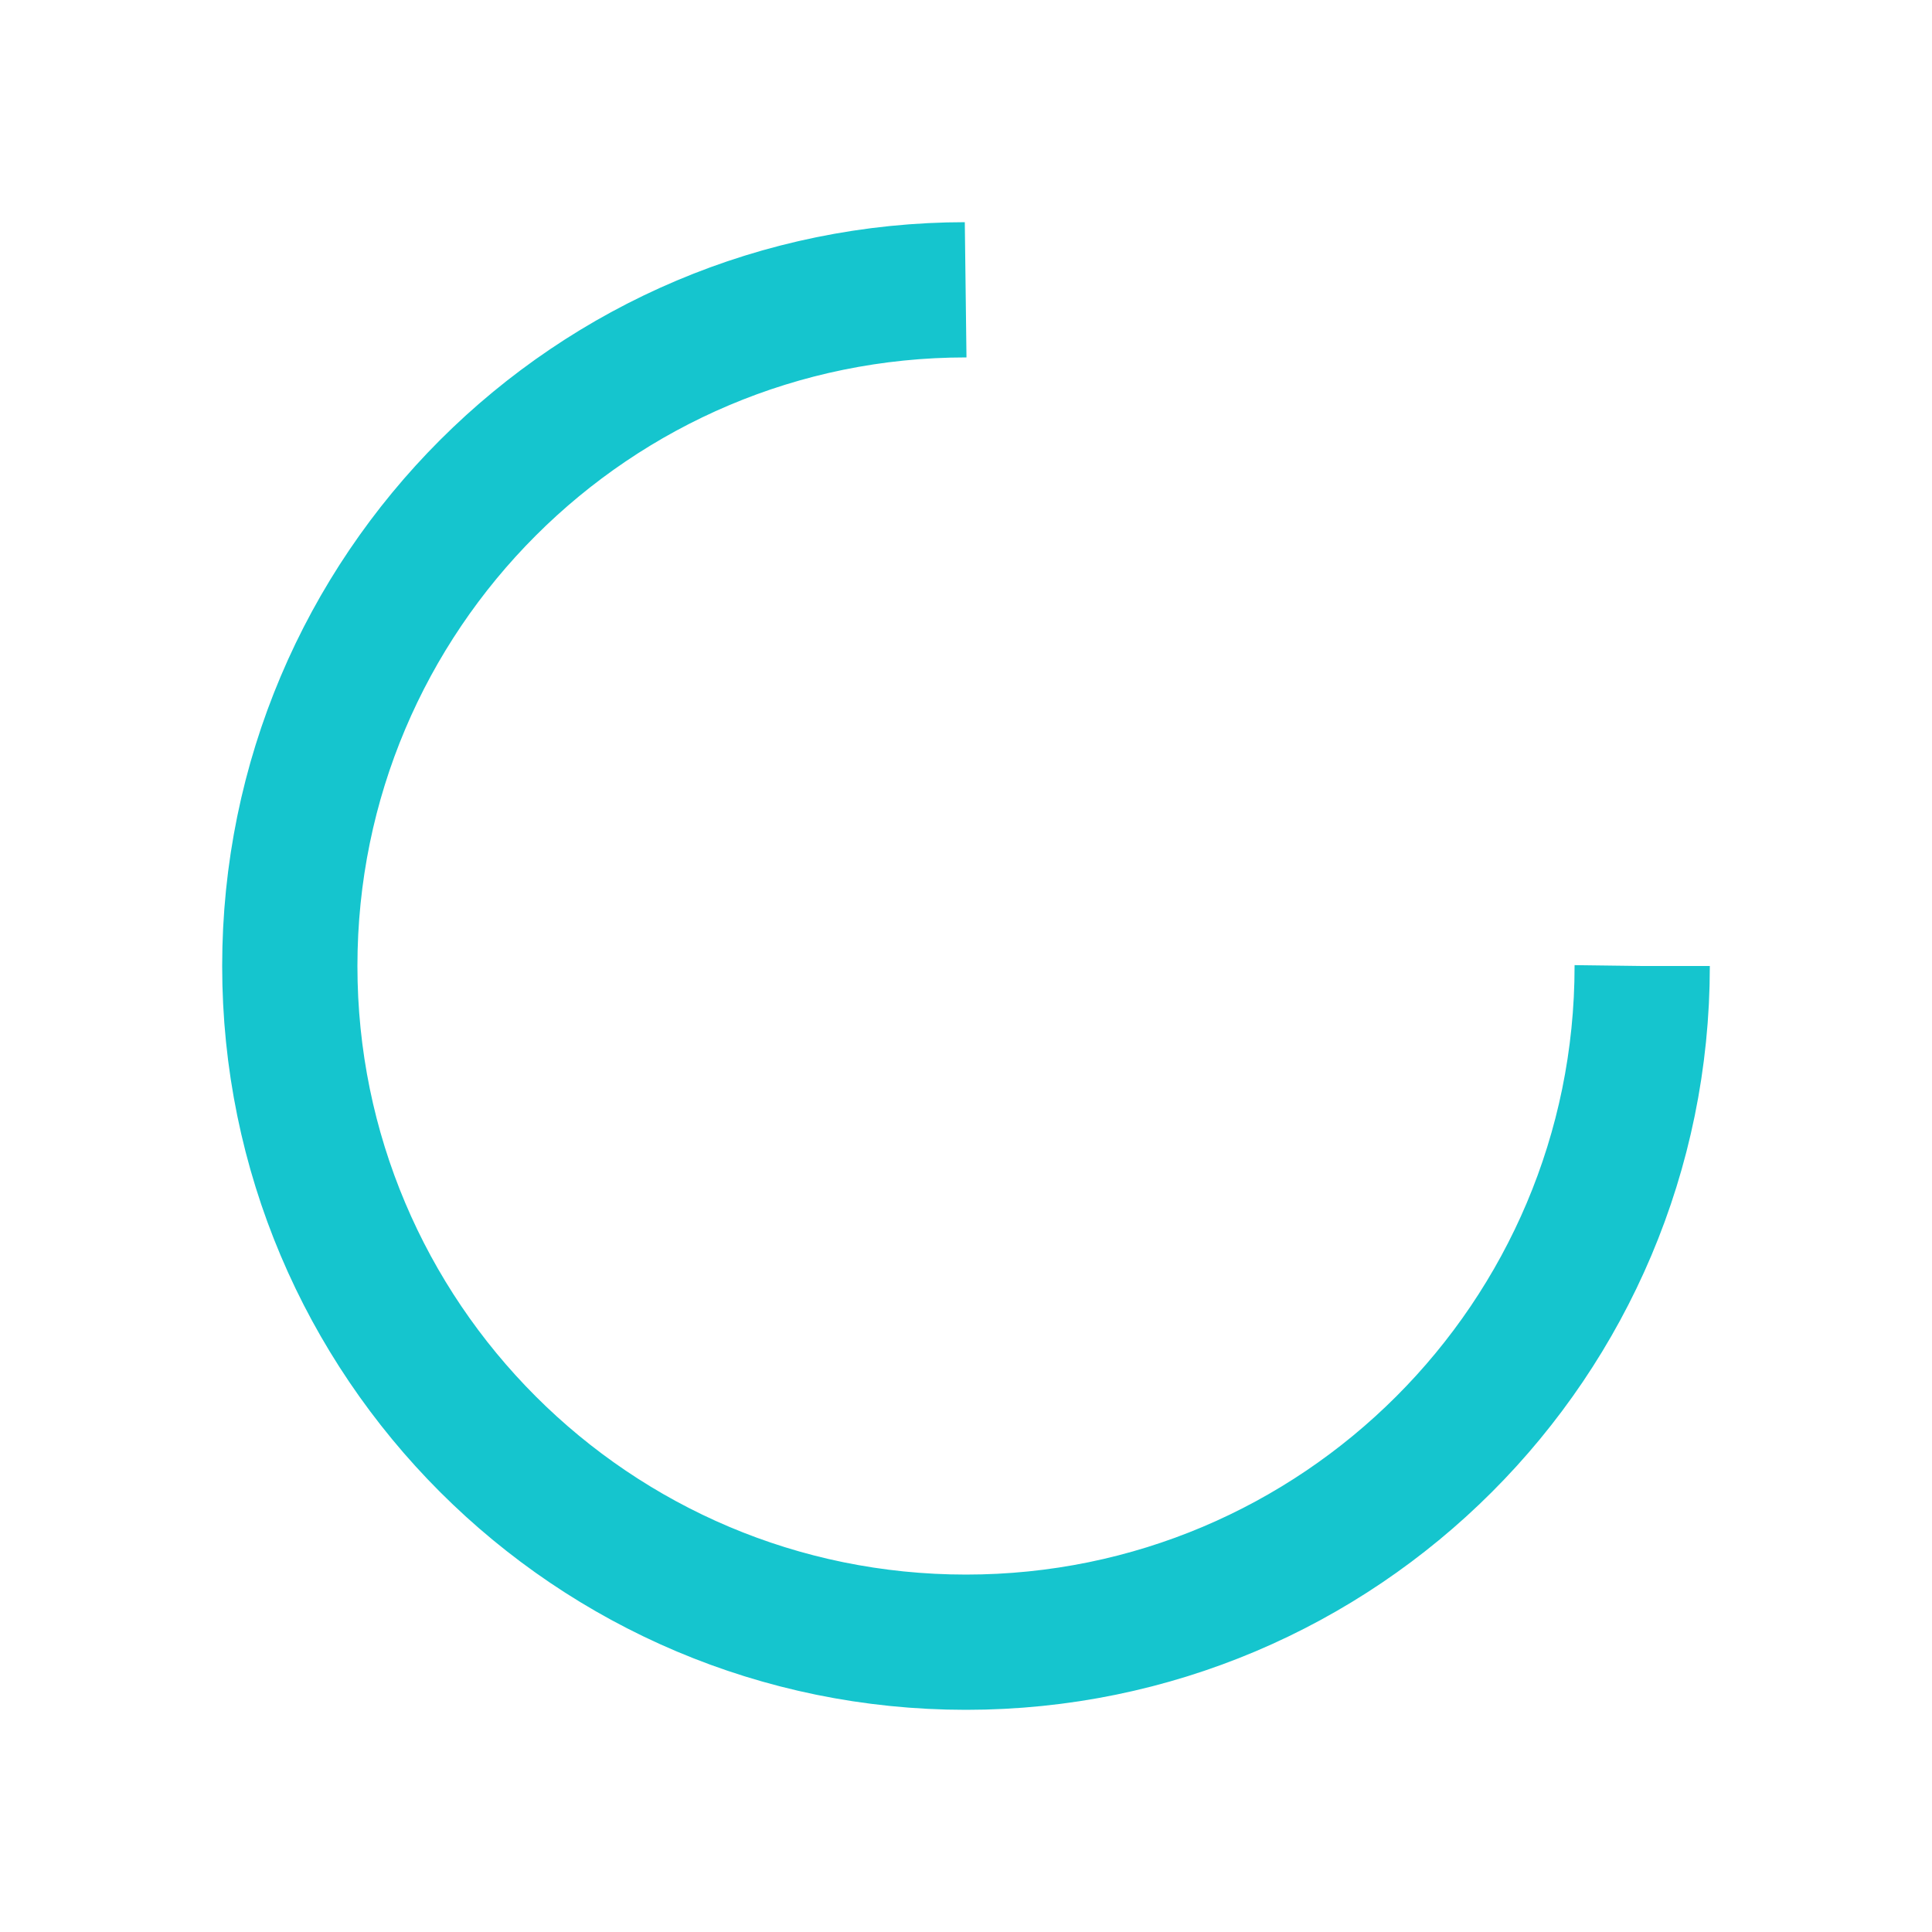
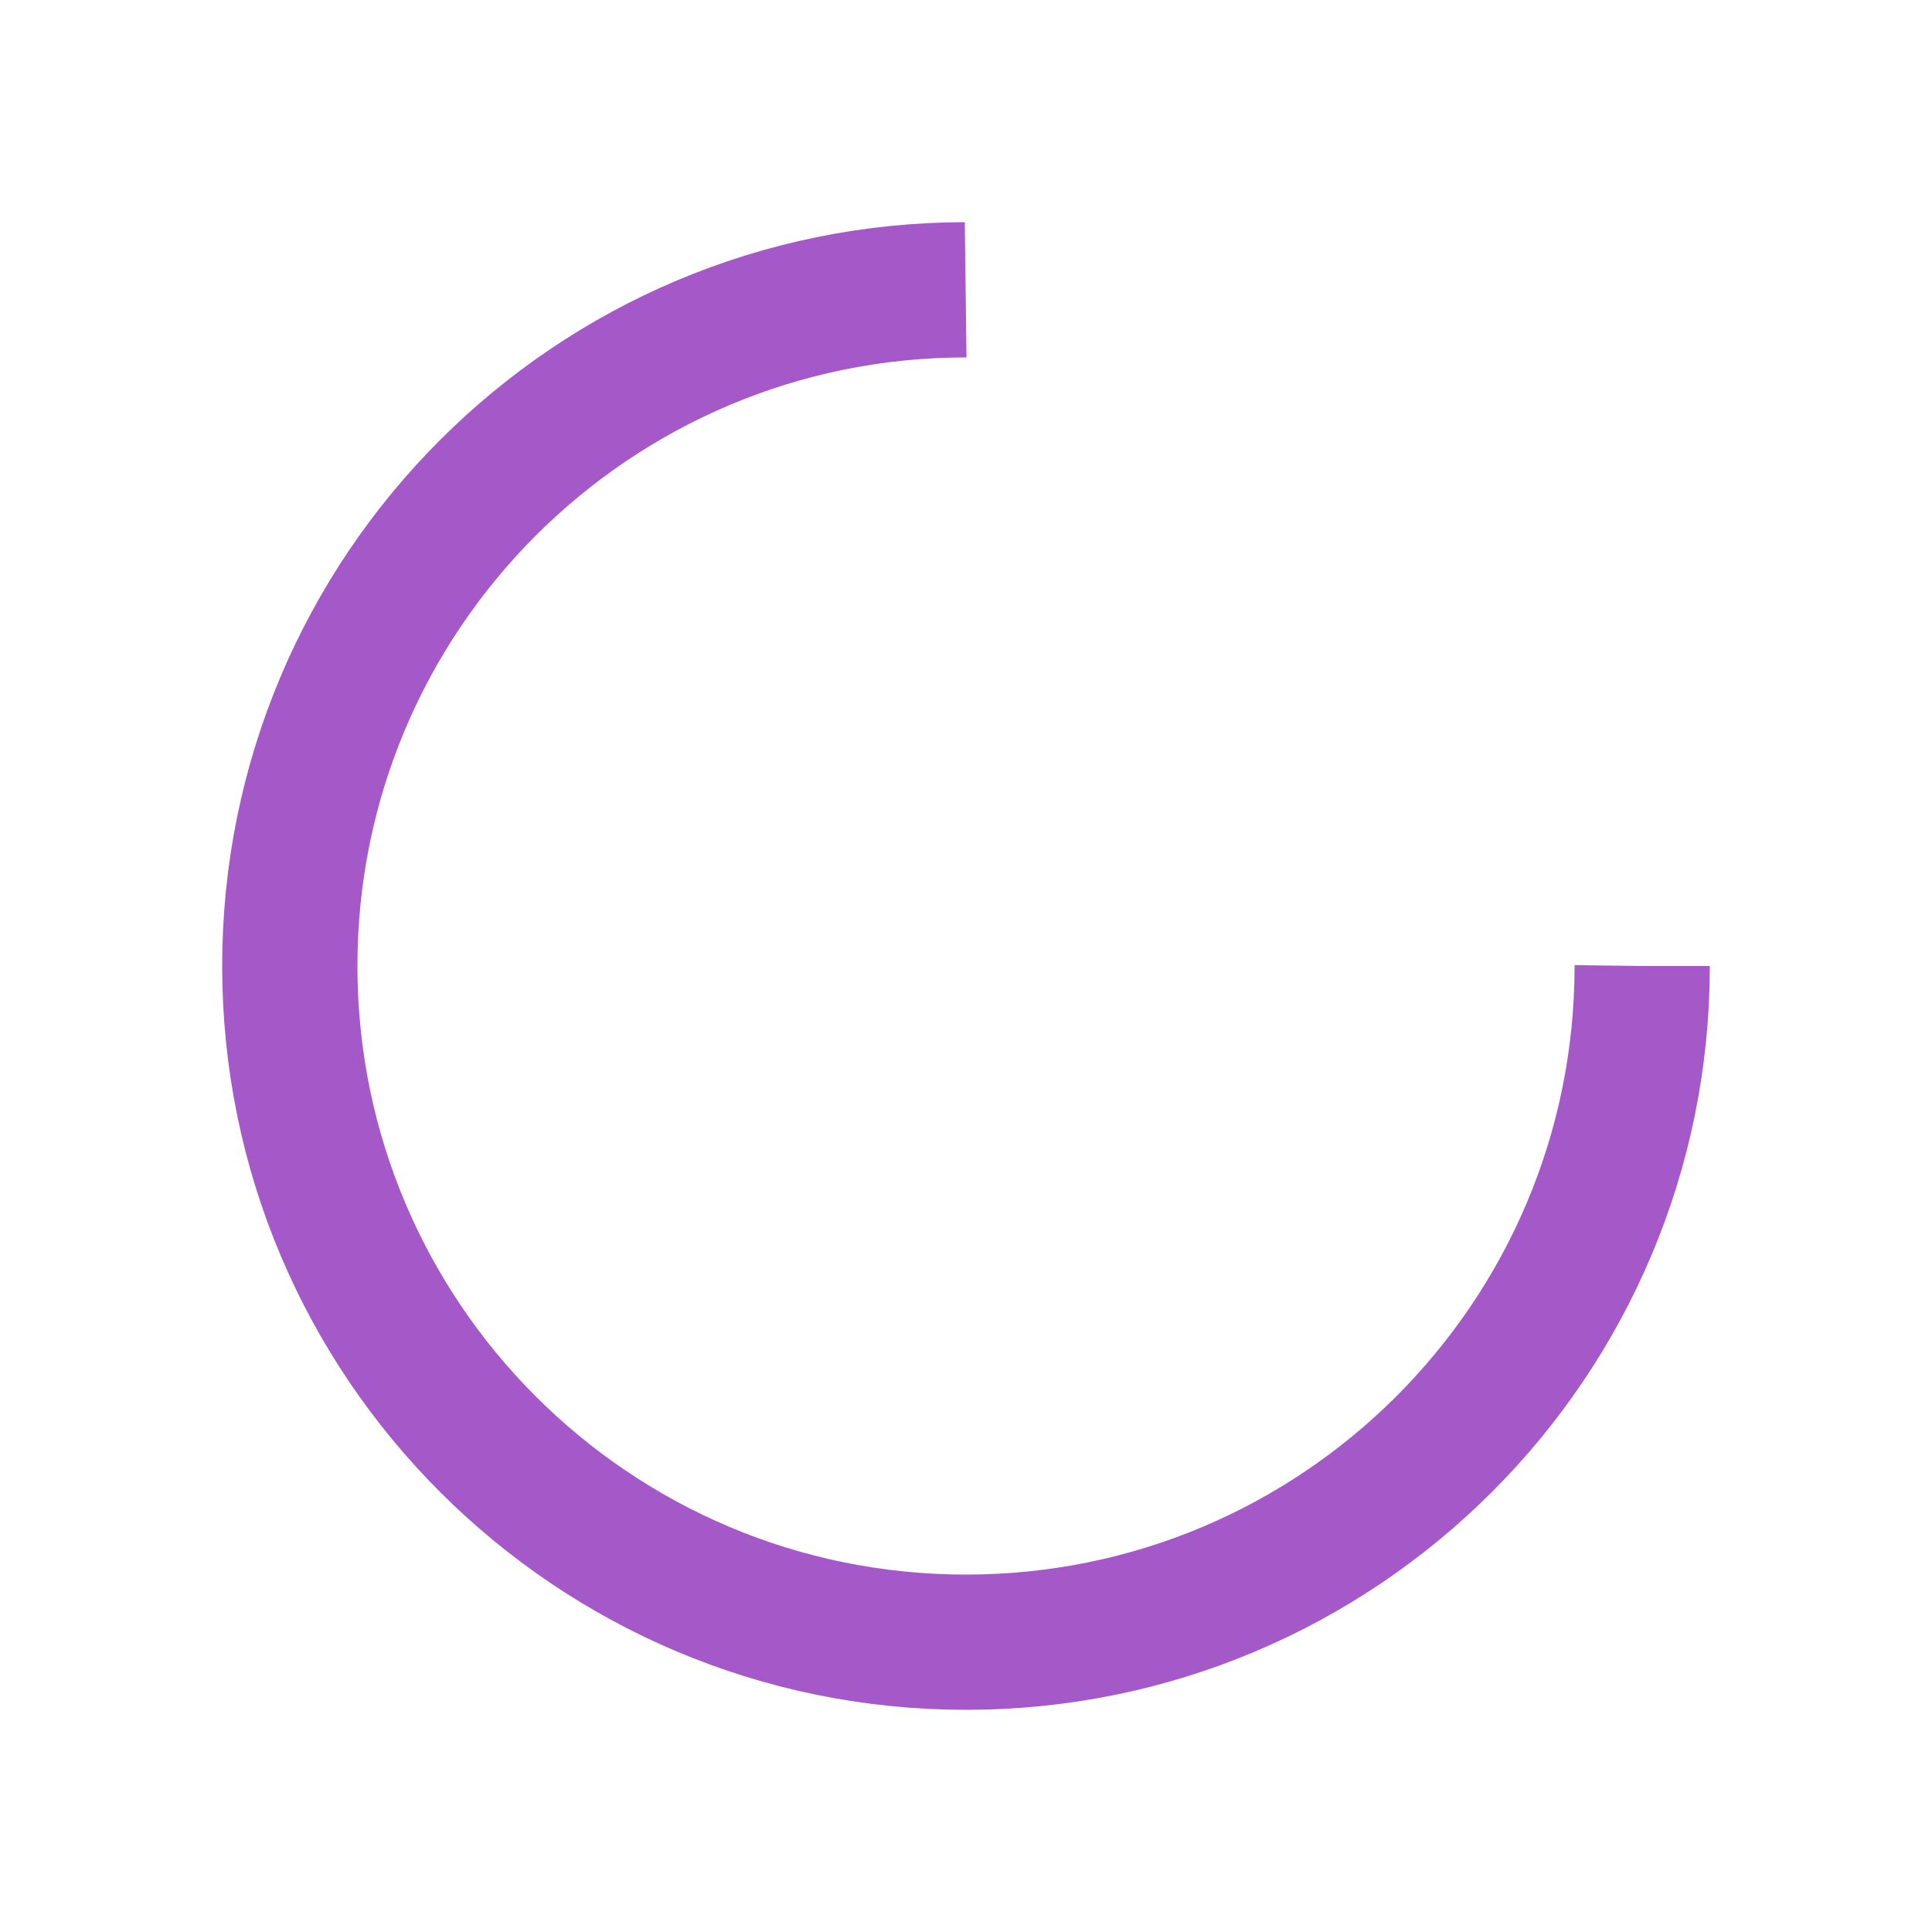
<svg xmlns="http://www.w3.org/2000/svg" style="margin:auto;background: transparent;display:block;" width="200px" height="200px" viewBox="0 0 100 100" preserveAspectRatio="xMidYMid">
-   <circle cx="50" cy="50" fill="none" stroke="#15c5ce" stroke-width="7" r="35" stroke-dasharray="164.934 56.978">
+   <circle cx="50" cy="50" fill="none" stroke="rgb(165 88 200)" stroke-width="7" r="35" stroke-dasharray="164.934 56.978">
    <animateTransform attributeName="transform" type="rotate" repeatCount="indefinite" dur="1s" values="0 50 50;360 50 50" keyTimes="0;1" />
  </circle>
</svg>
